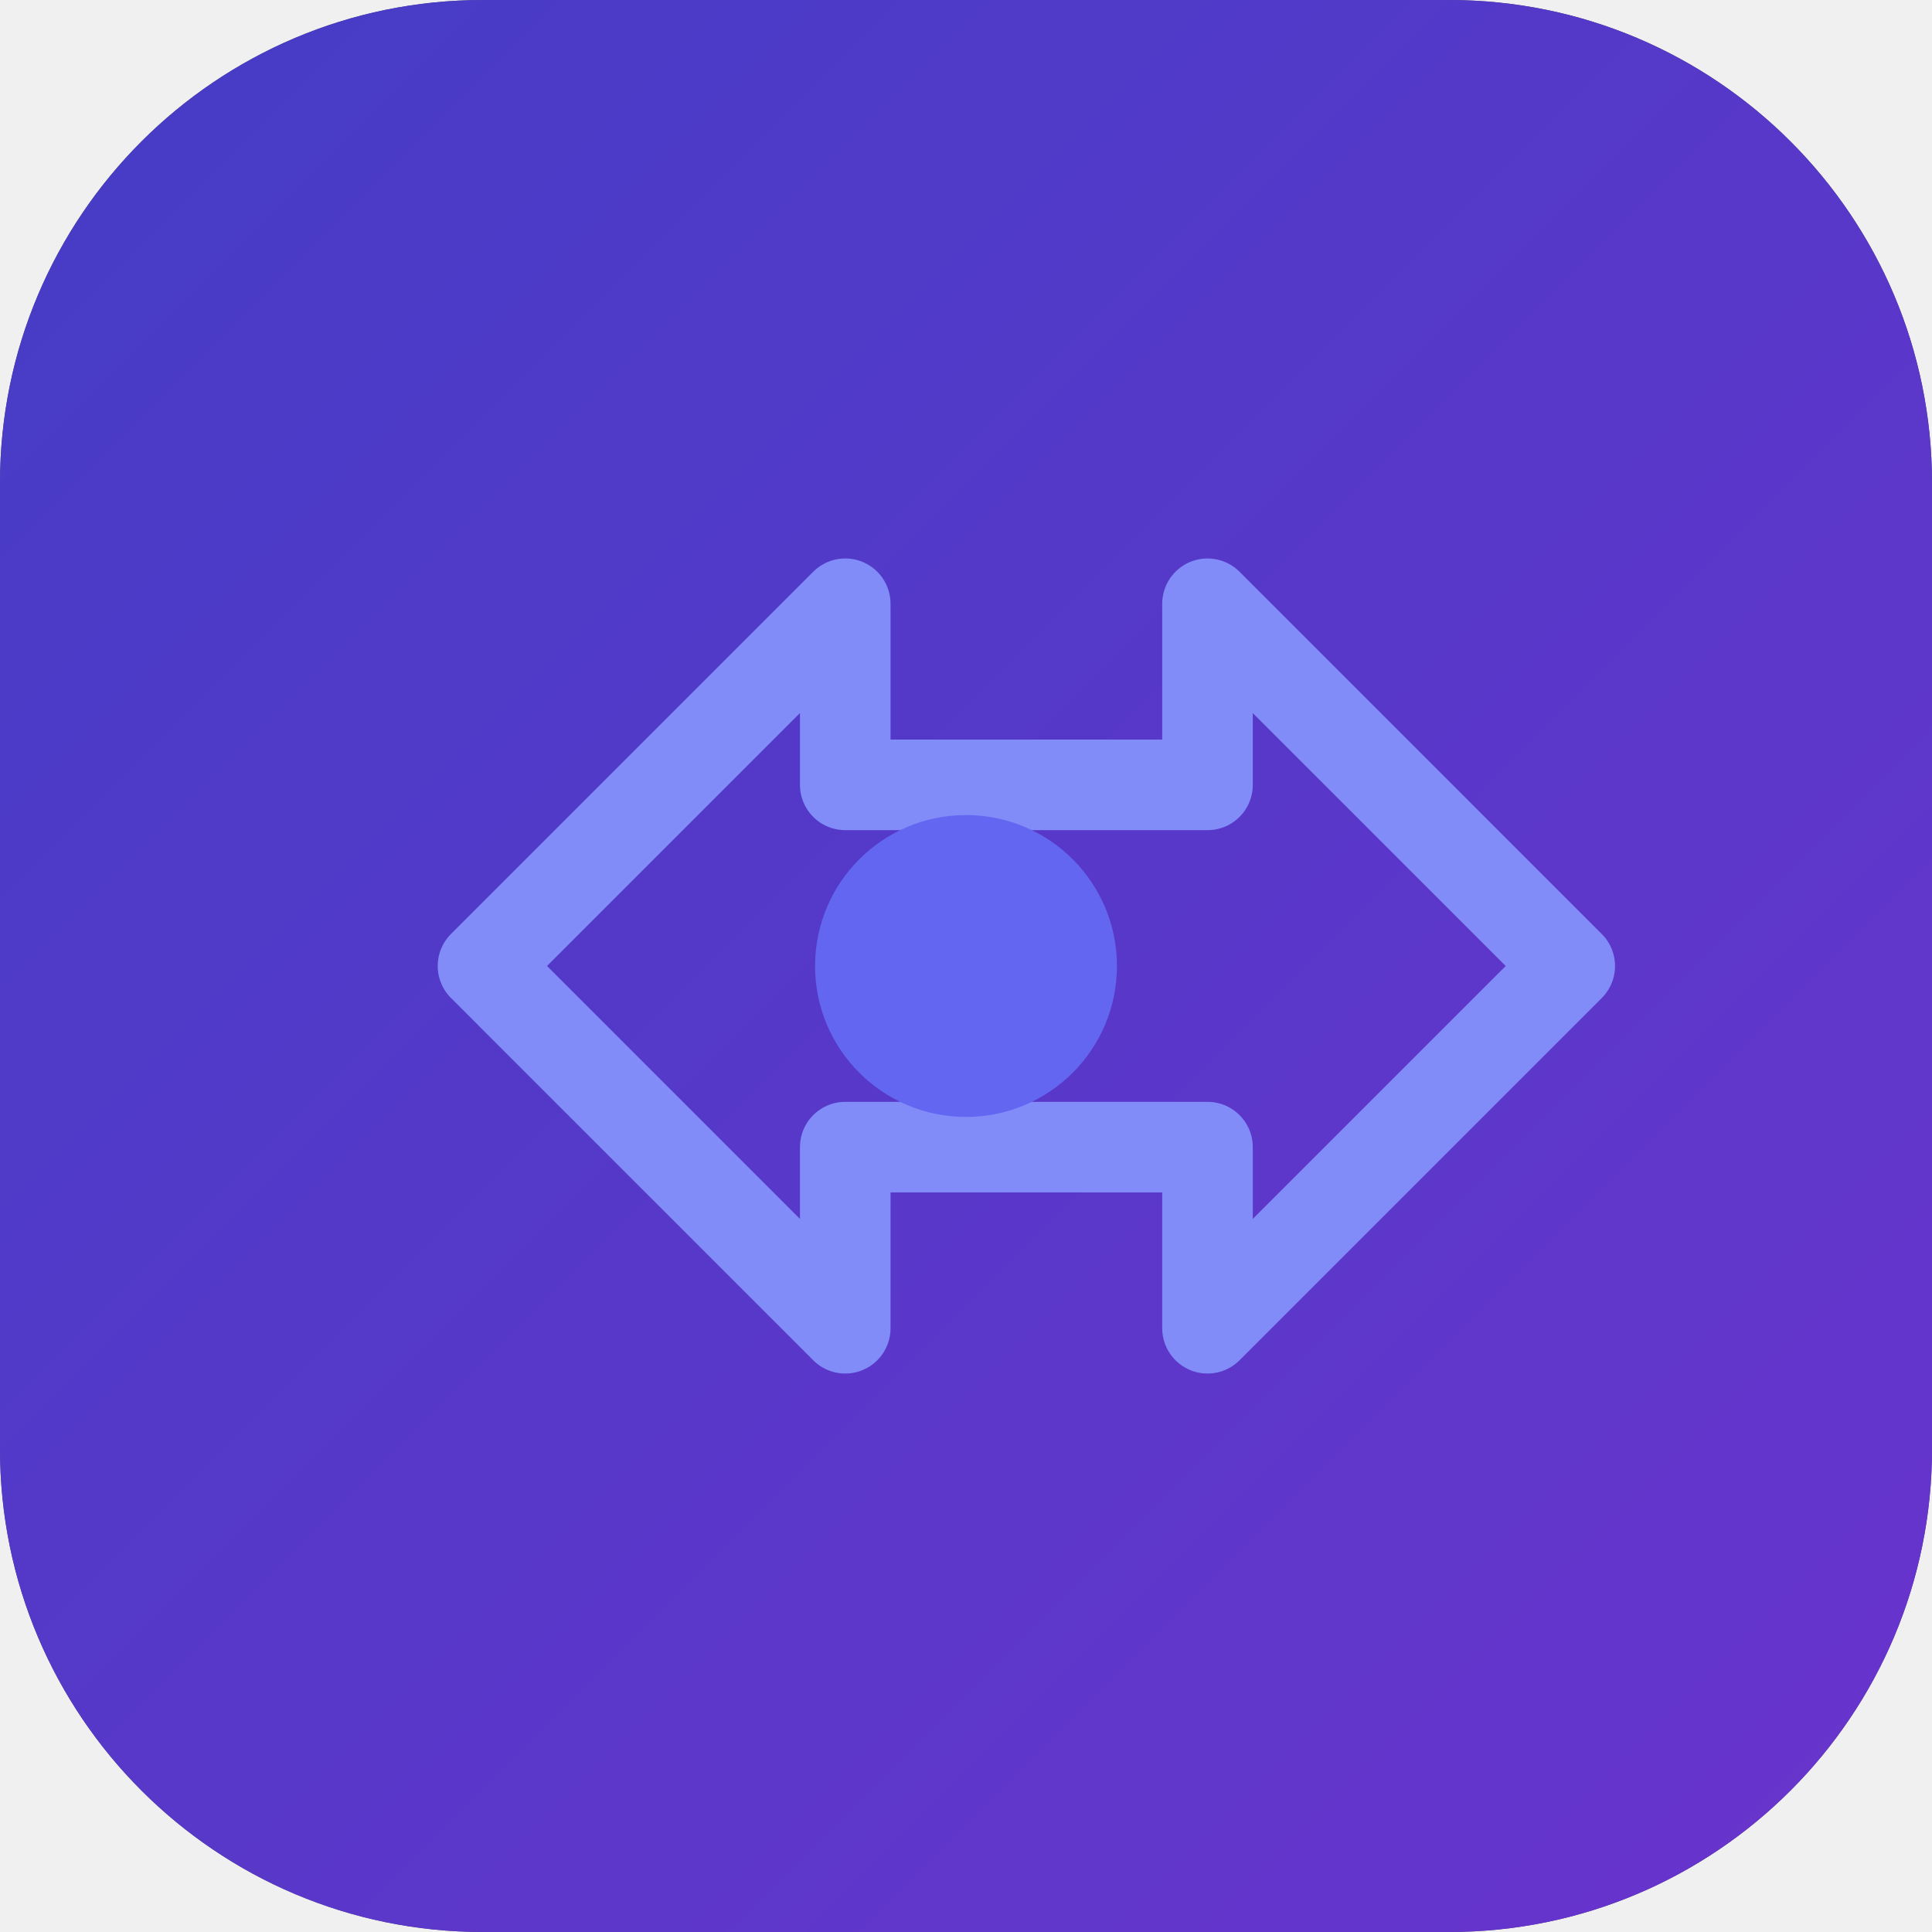
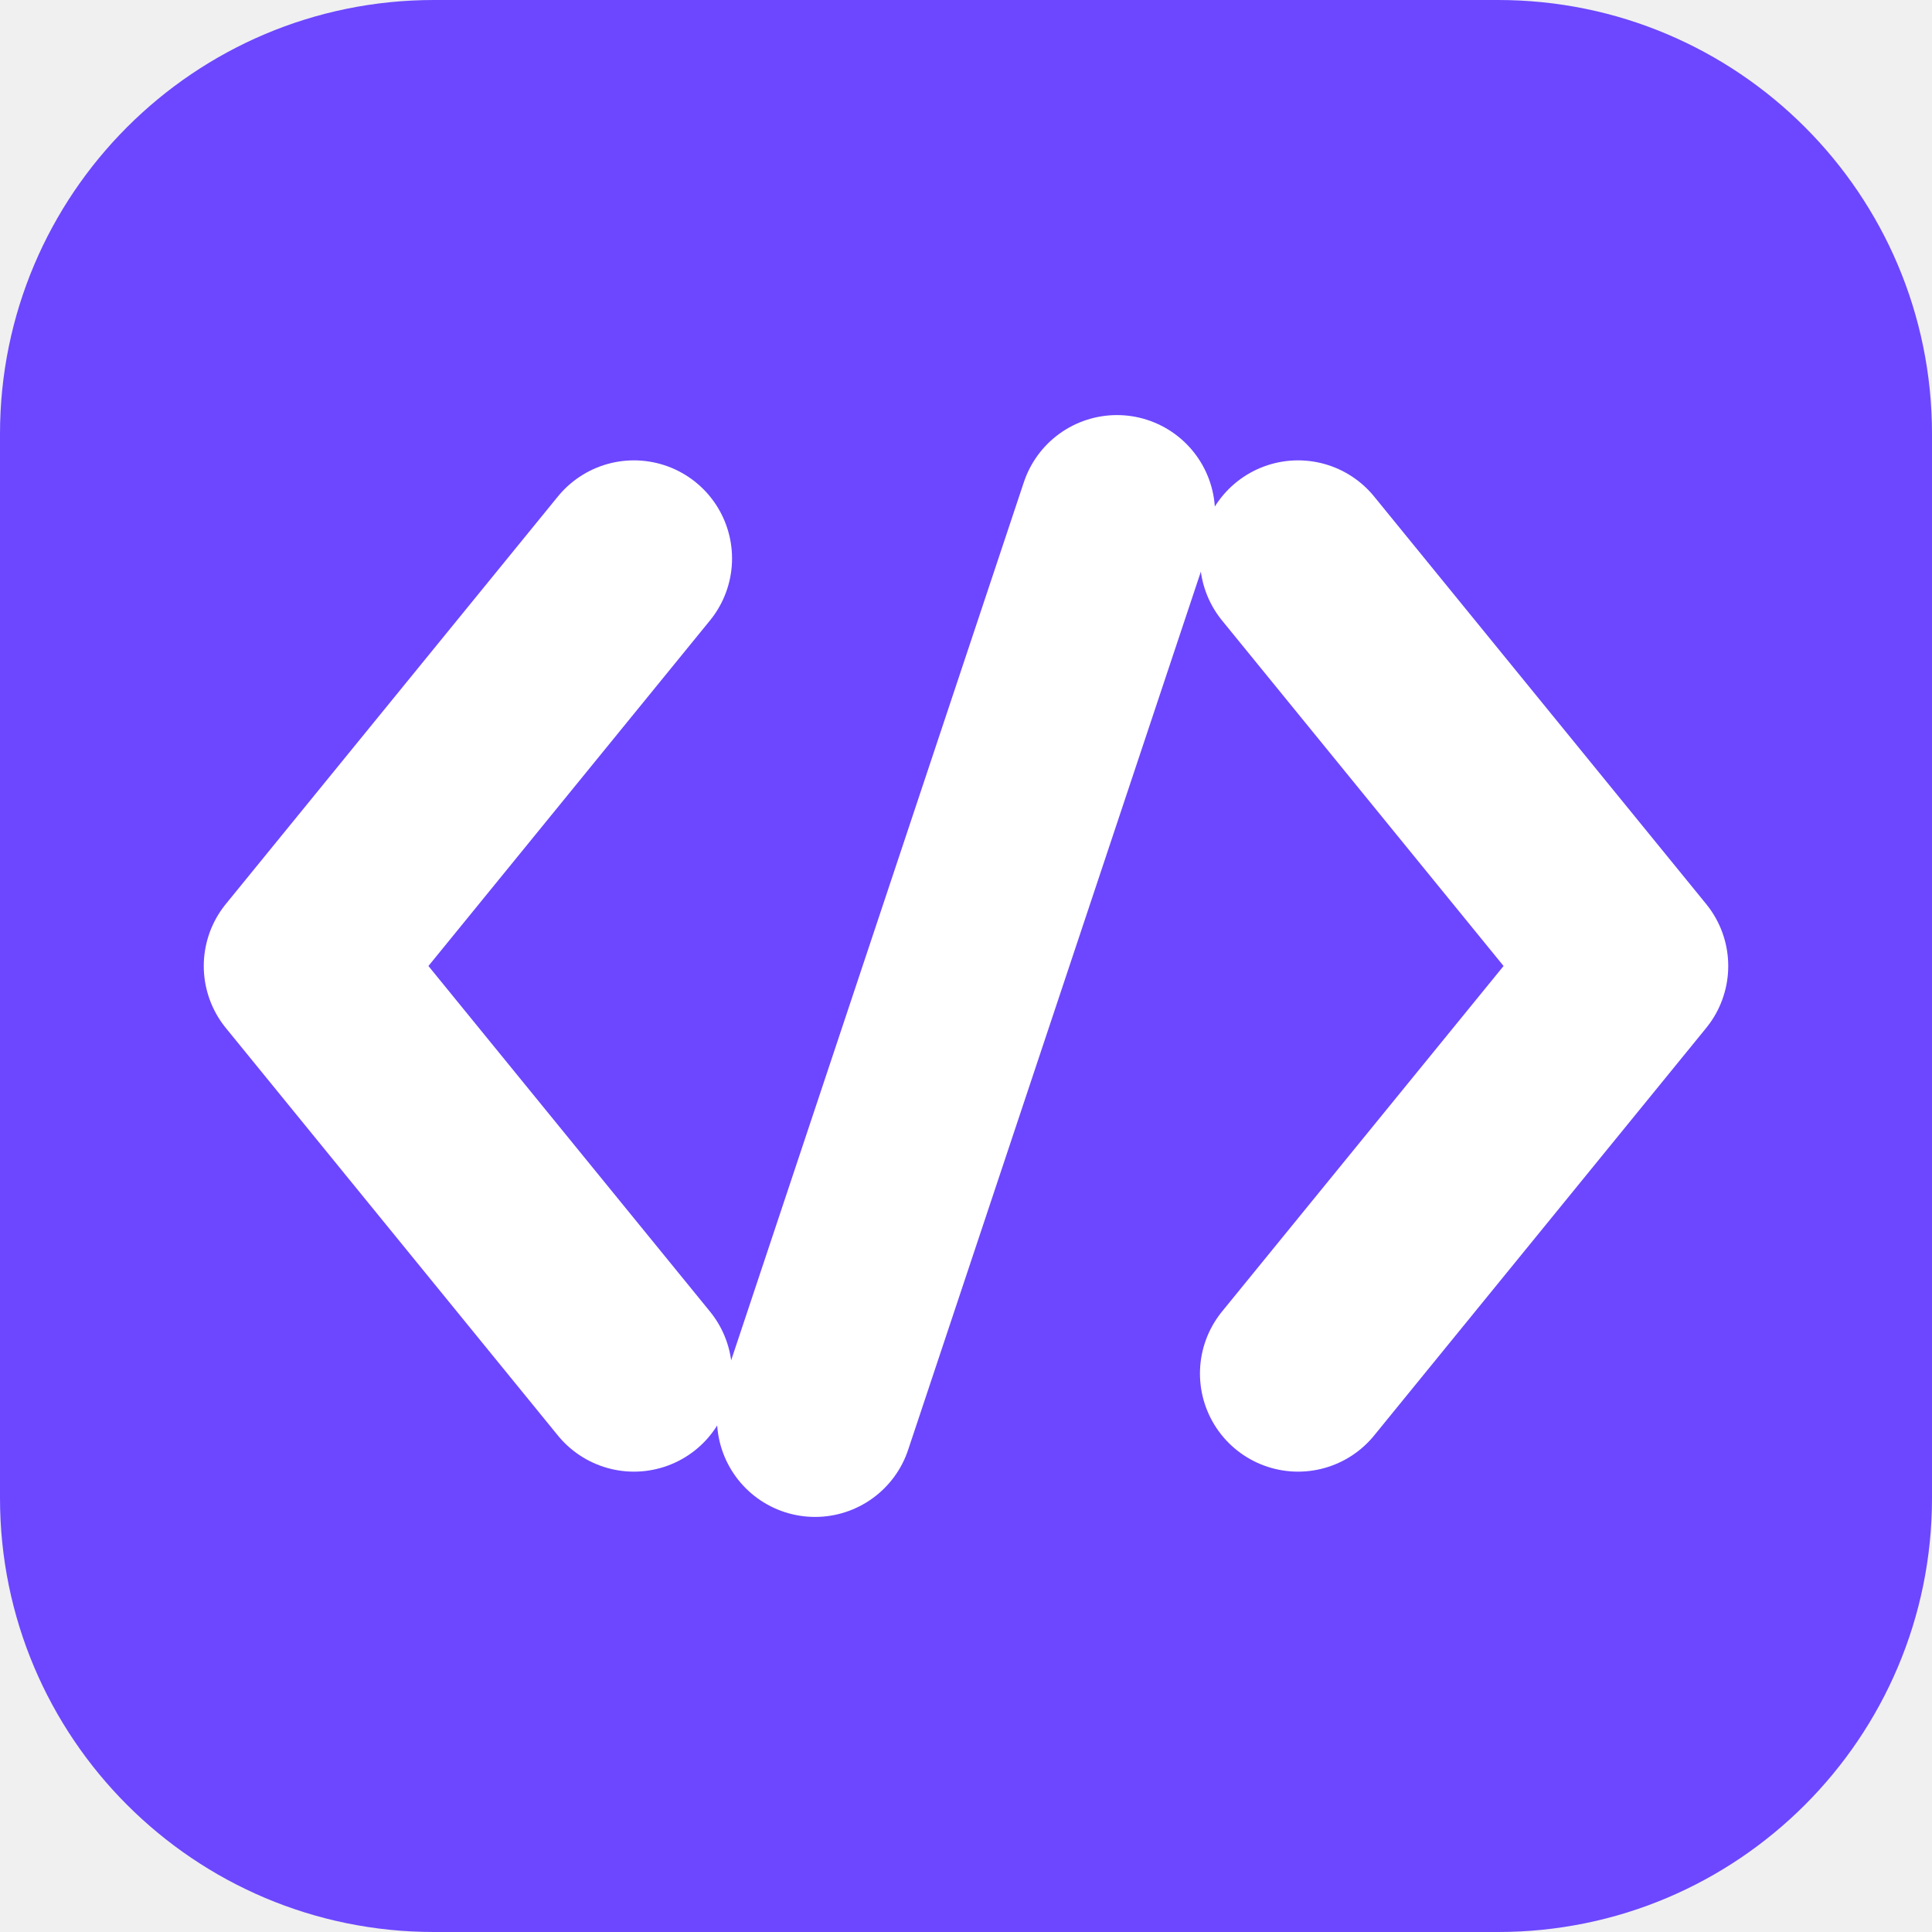
- <svg xmlns="http://www.w3.org/2000/svg" viewBox="0 0 32 32" fill="none">
-   <rect width="32" height="32" rx="8" fill="#1e1b4b" />
-   <rect width="32" height="32" rx="8" fill="url(#grad)" opacity="0.8" />
-   <path d="M8 16 L14 10 L14 13 L20 13 L20 10 L26 16 L20 22 L20 19 L14 19 L14 22 Z" fill="none" stroke="#818cf8" stroke-width="1.5" stroke-linejoin="round" />
-   <circle cx="16" cy="16" r="2.5" fill="#6366f1" />
-   <defs>
-     <linearGradient id="grad" x1="0" y1="0" x2="32" y2="32" gradientUnits="userSpaceOnUse">
-       <stop offset="0%" stop-color="#4f46e5" />
-       <stop offset="100%" stop-color="#7c3aed" />
-     </linearGradient>
-   </defs>
+ <svg xmlns="http://www.w3.org/2000/svg" viewBox="0 0 512 512">
+   <rect width="512" height="512" rx="115" fill="#6C47FF" />
+   <path d="M 168 148 L 80 256 L 168 364" fill="none" stroke="white" stroke-width="52" stroke-linecap="round" stroke-linejoin="round" />
+   <path d="M 344 148 L 432 256 L 344 364" fill="none" stroke="white" stroke-width="52" stroke-linecap="round" stroke-linejoin="round" />
+   <line x1="296" y1="136" x2="216" y2="376" stroke="white" stroke-width="52" stroke-linecap="round" />
</svg>
